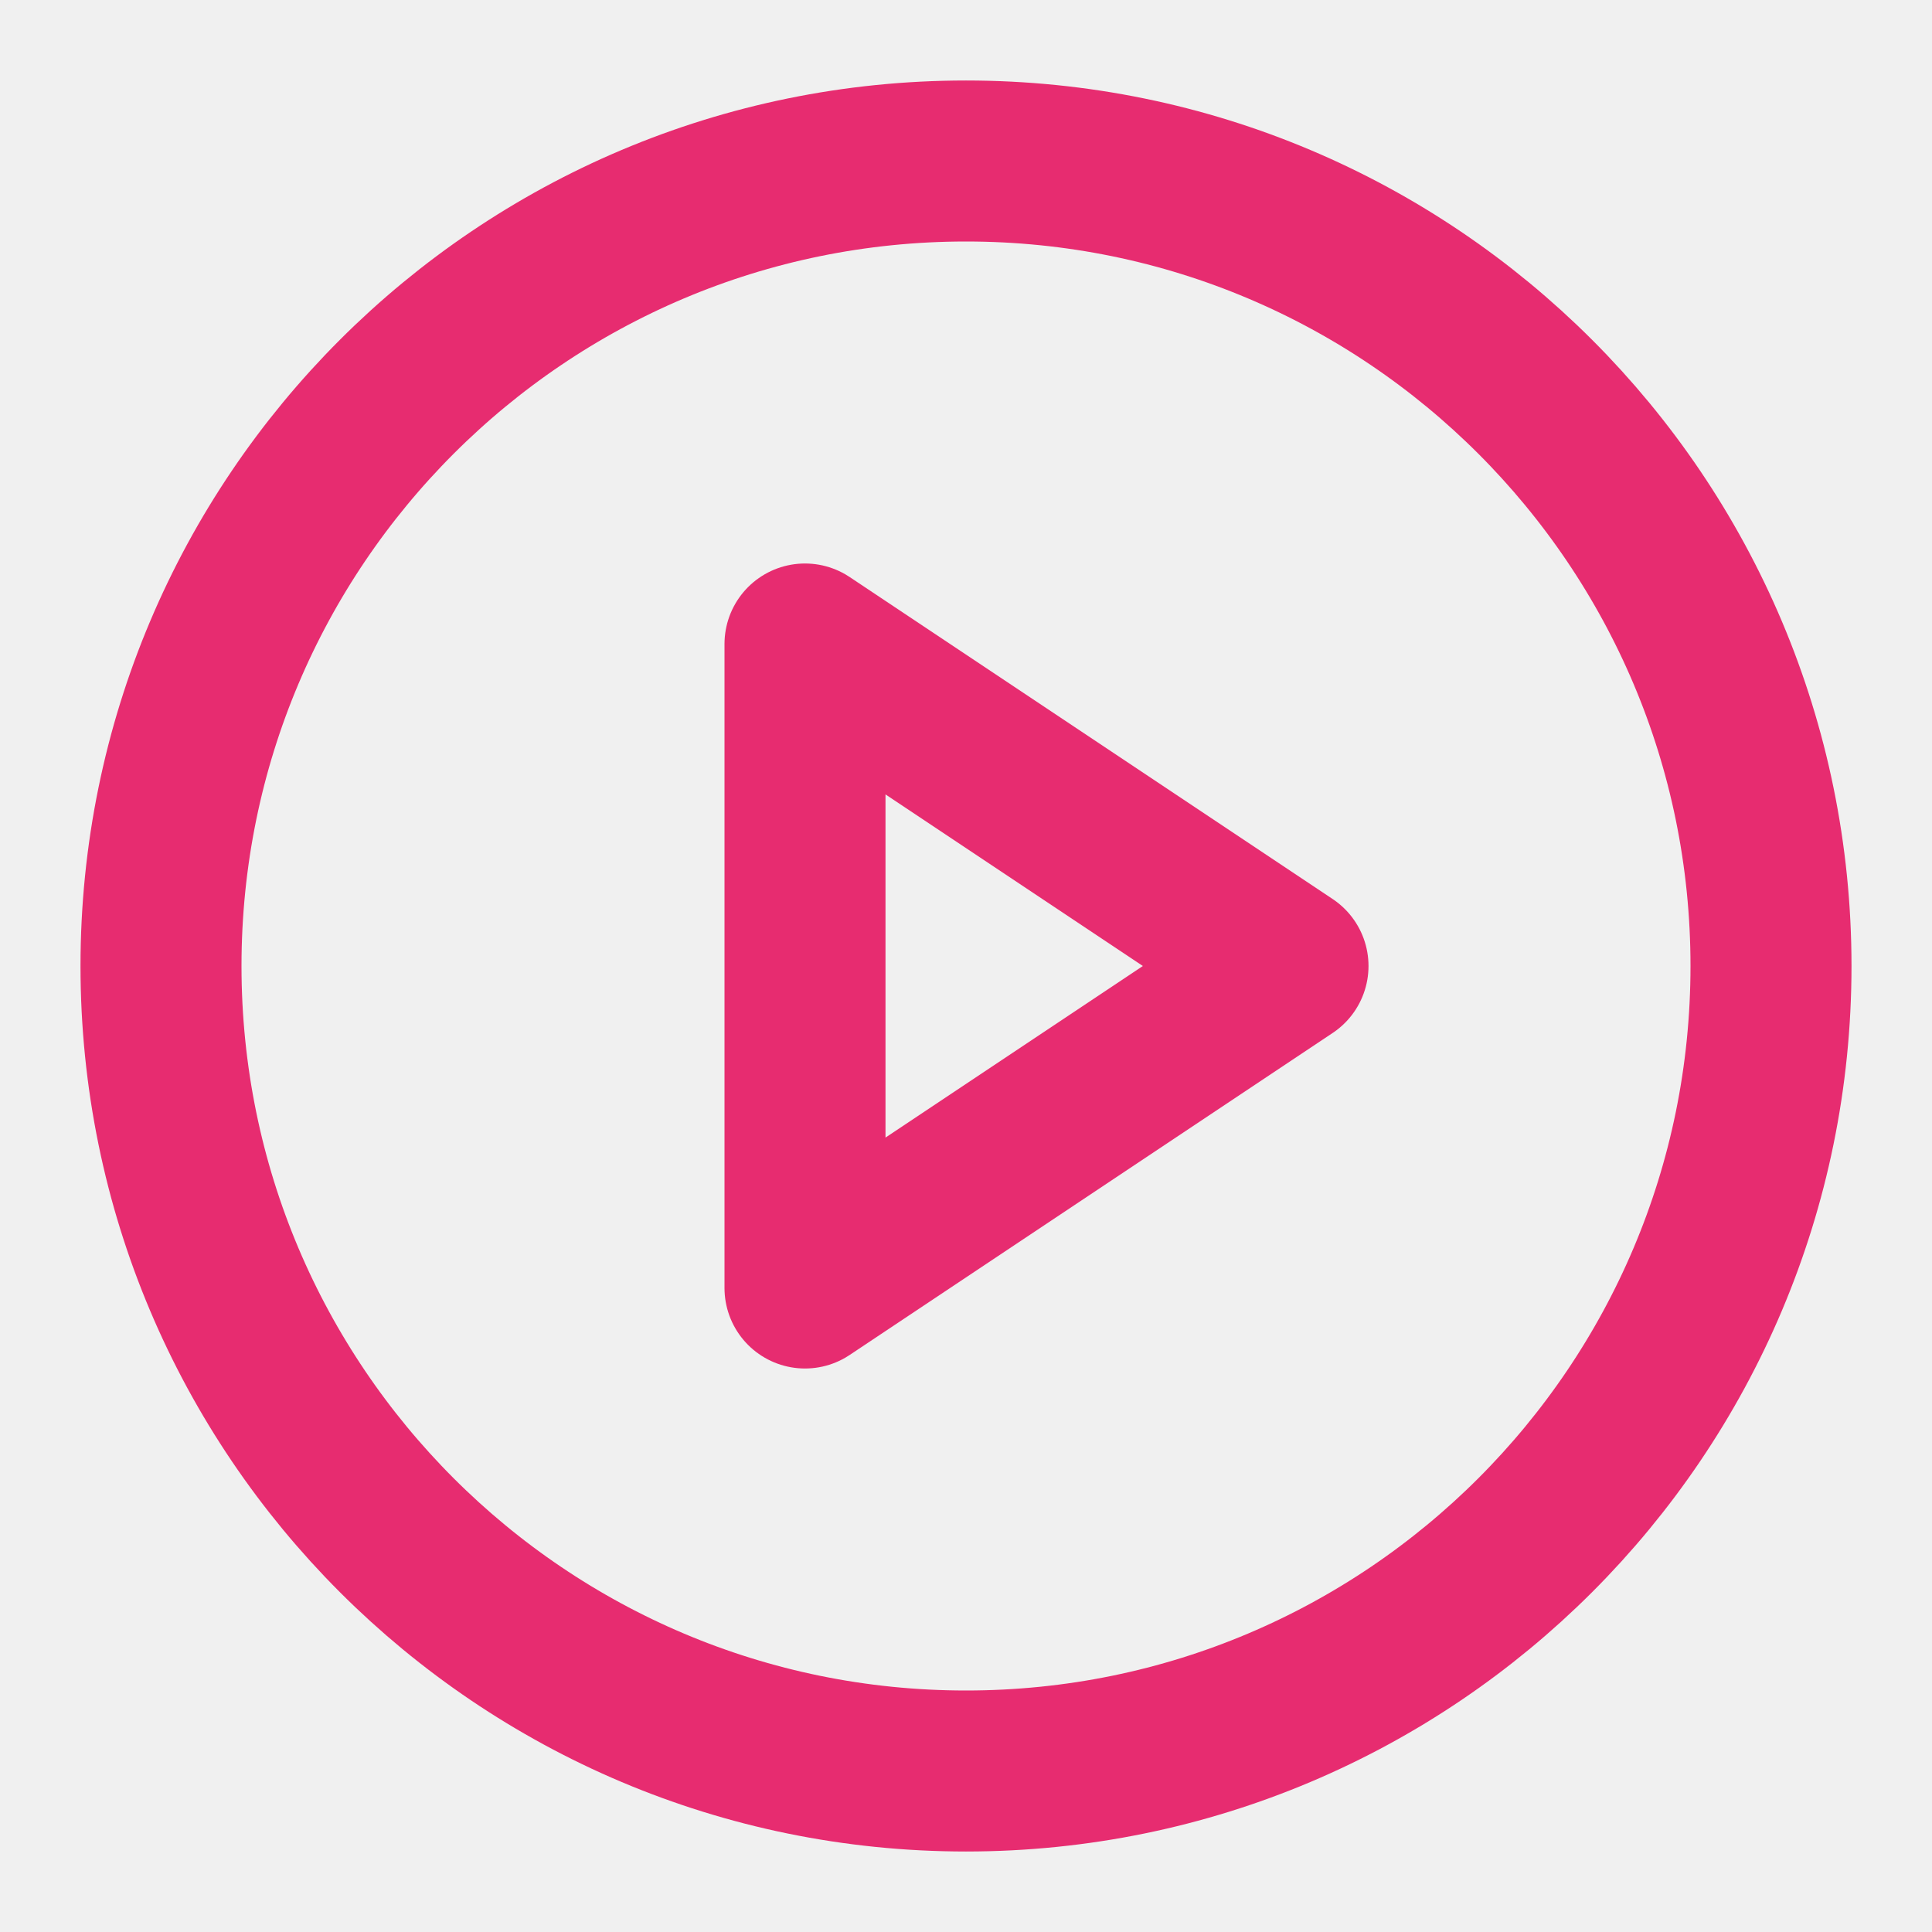
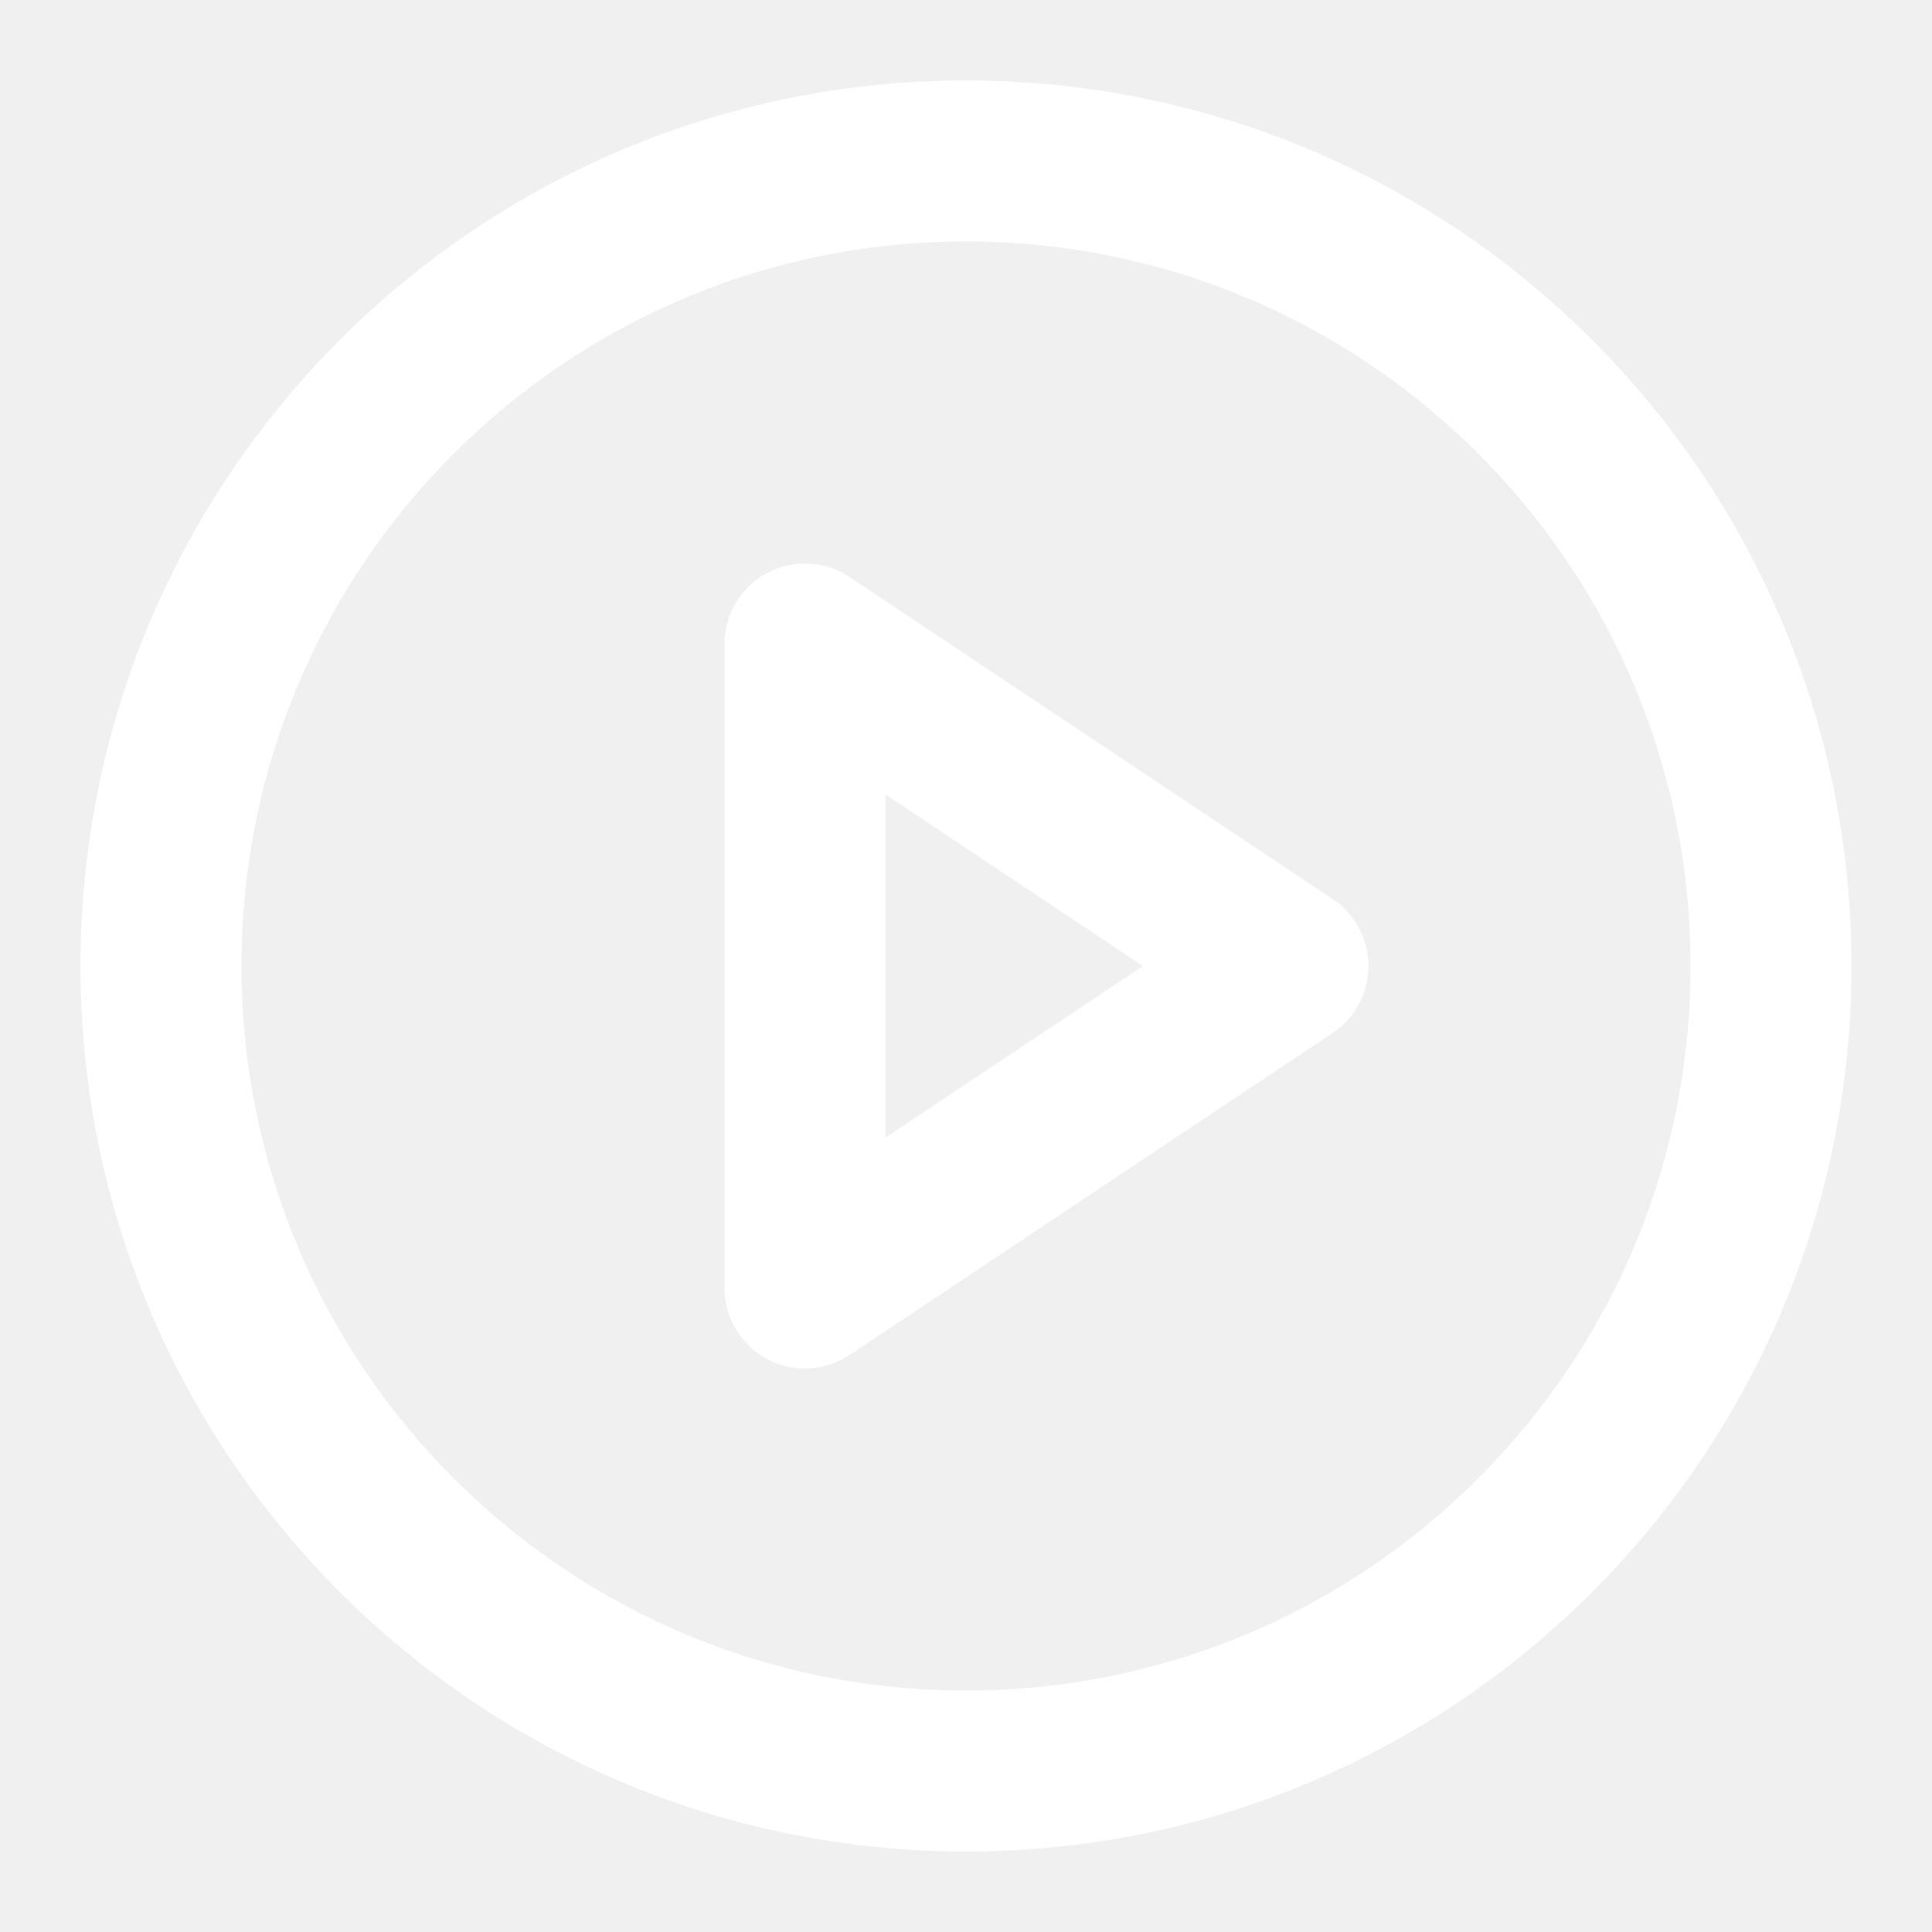
<svg xmlns="http://www.w3.org/2000/svg" version="1.1" id="Laag_1" x="0px" y="0px" viewBox="0 0 24 24" style="enable-background:new 0 0 24 24;" xml:space="preserve">
  <style type="text/css">
- 	.st0{fill:none;stroke:#E72C70;stroke-width:2;stroke-linecap:round;stroke-linejoin:round;}
+ 	.st0{fill:none;stroke:#FFFFFF;stroke-width:2;stroke-linecap:round;stroke-linejoin:round;}
</style>
  <circle class="st0" cx="12" cy="12" r="10" />
  <polygon class="st0" points="10,8 16,12 10,16 " />
</svg>
